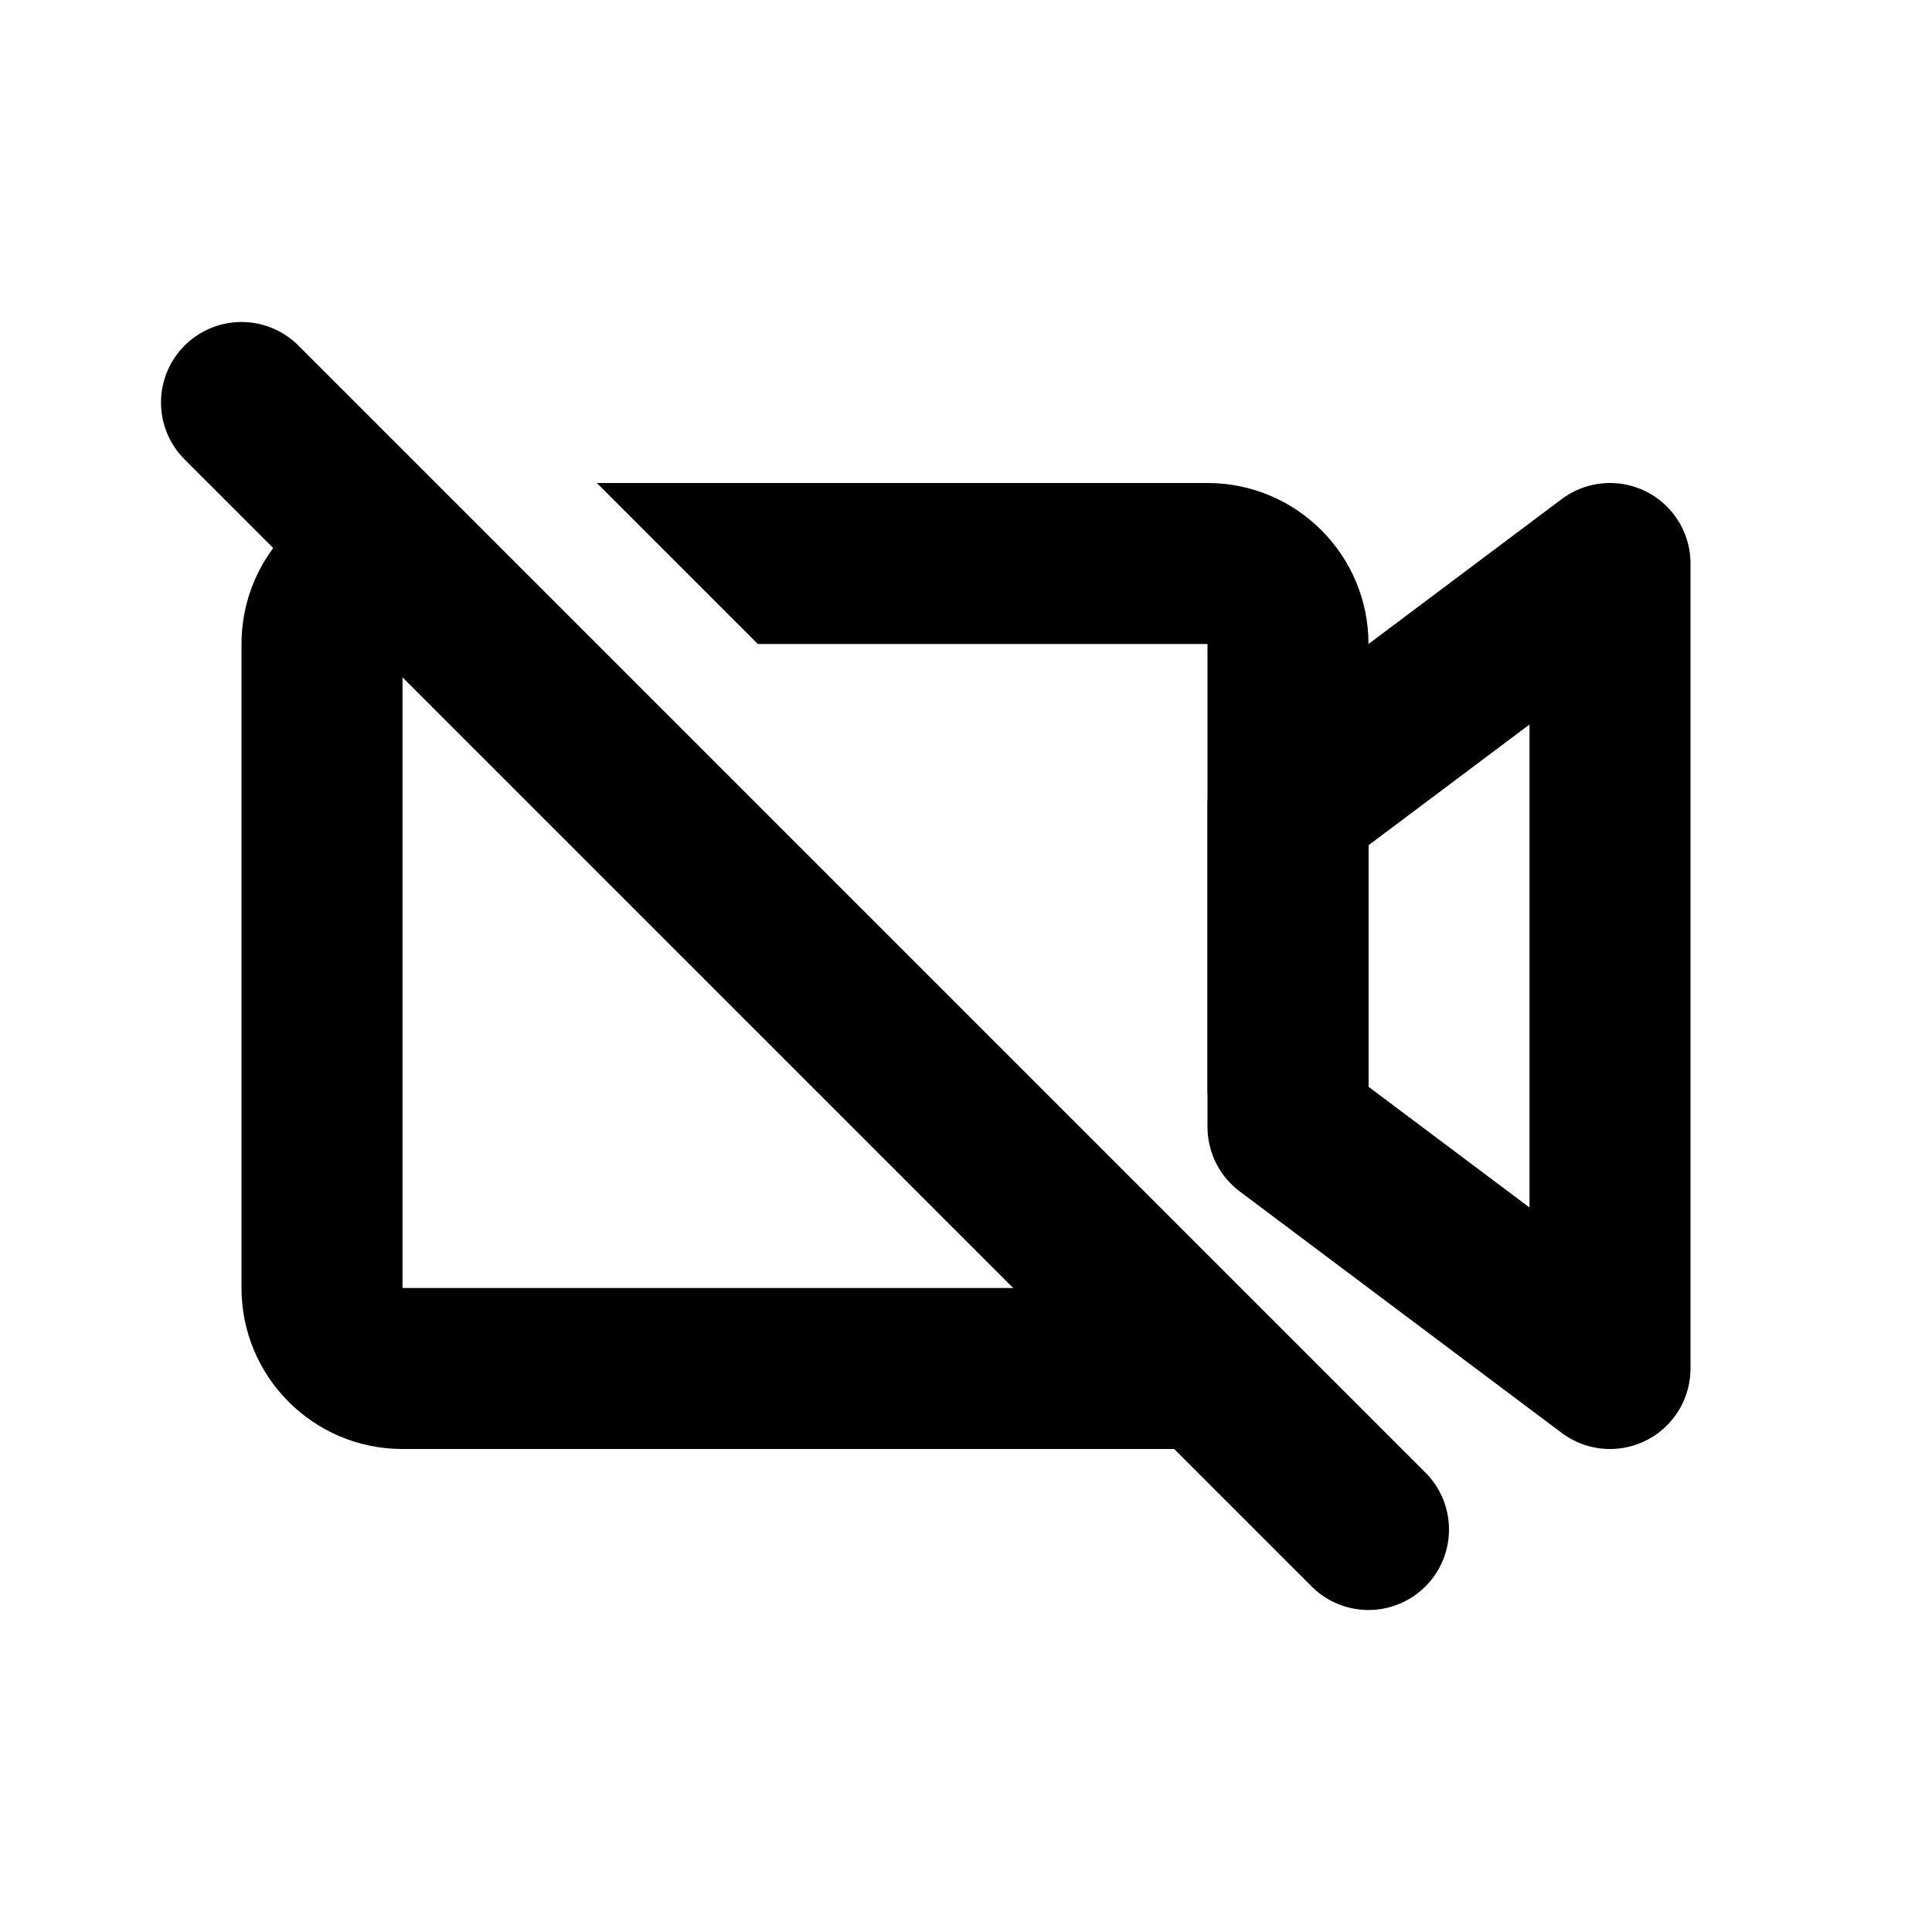
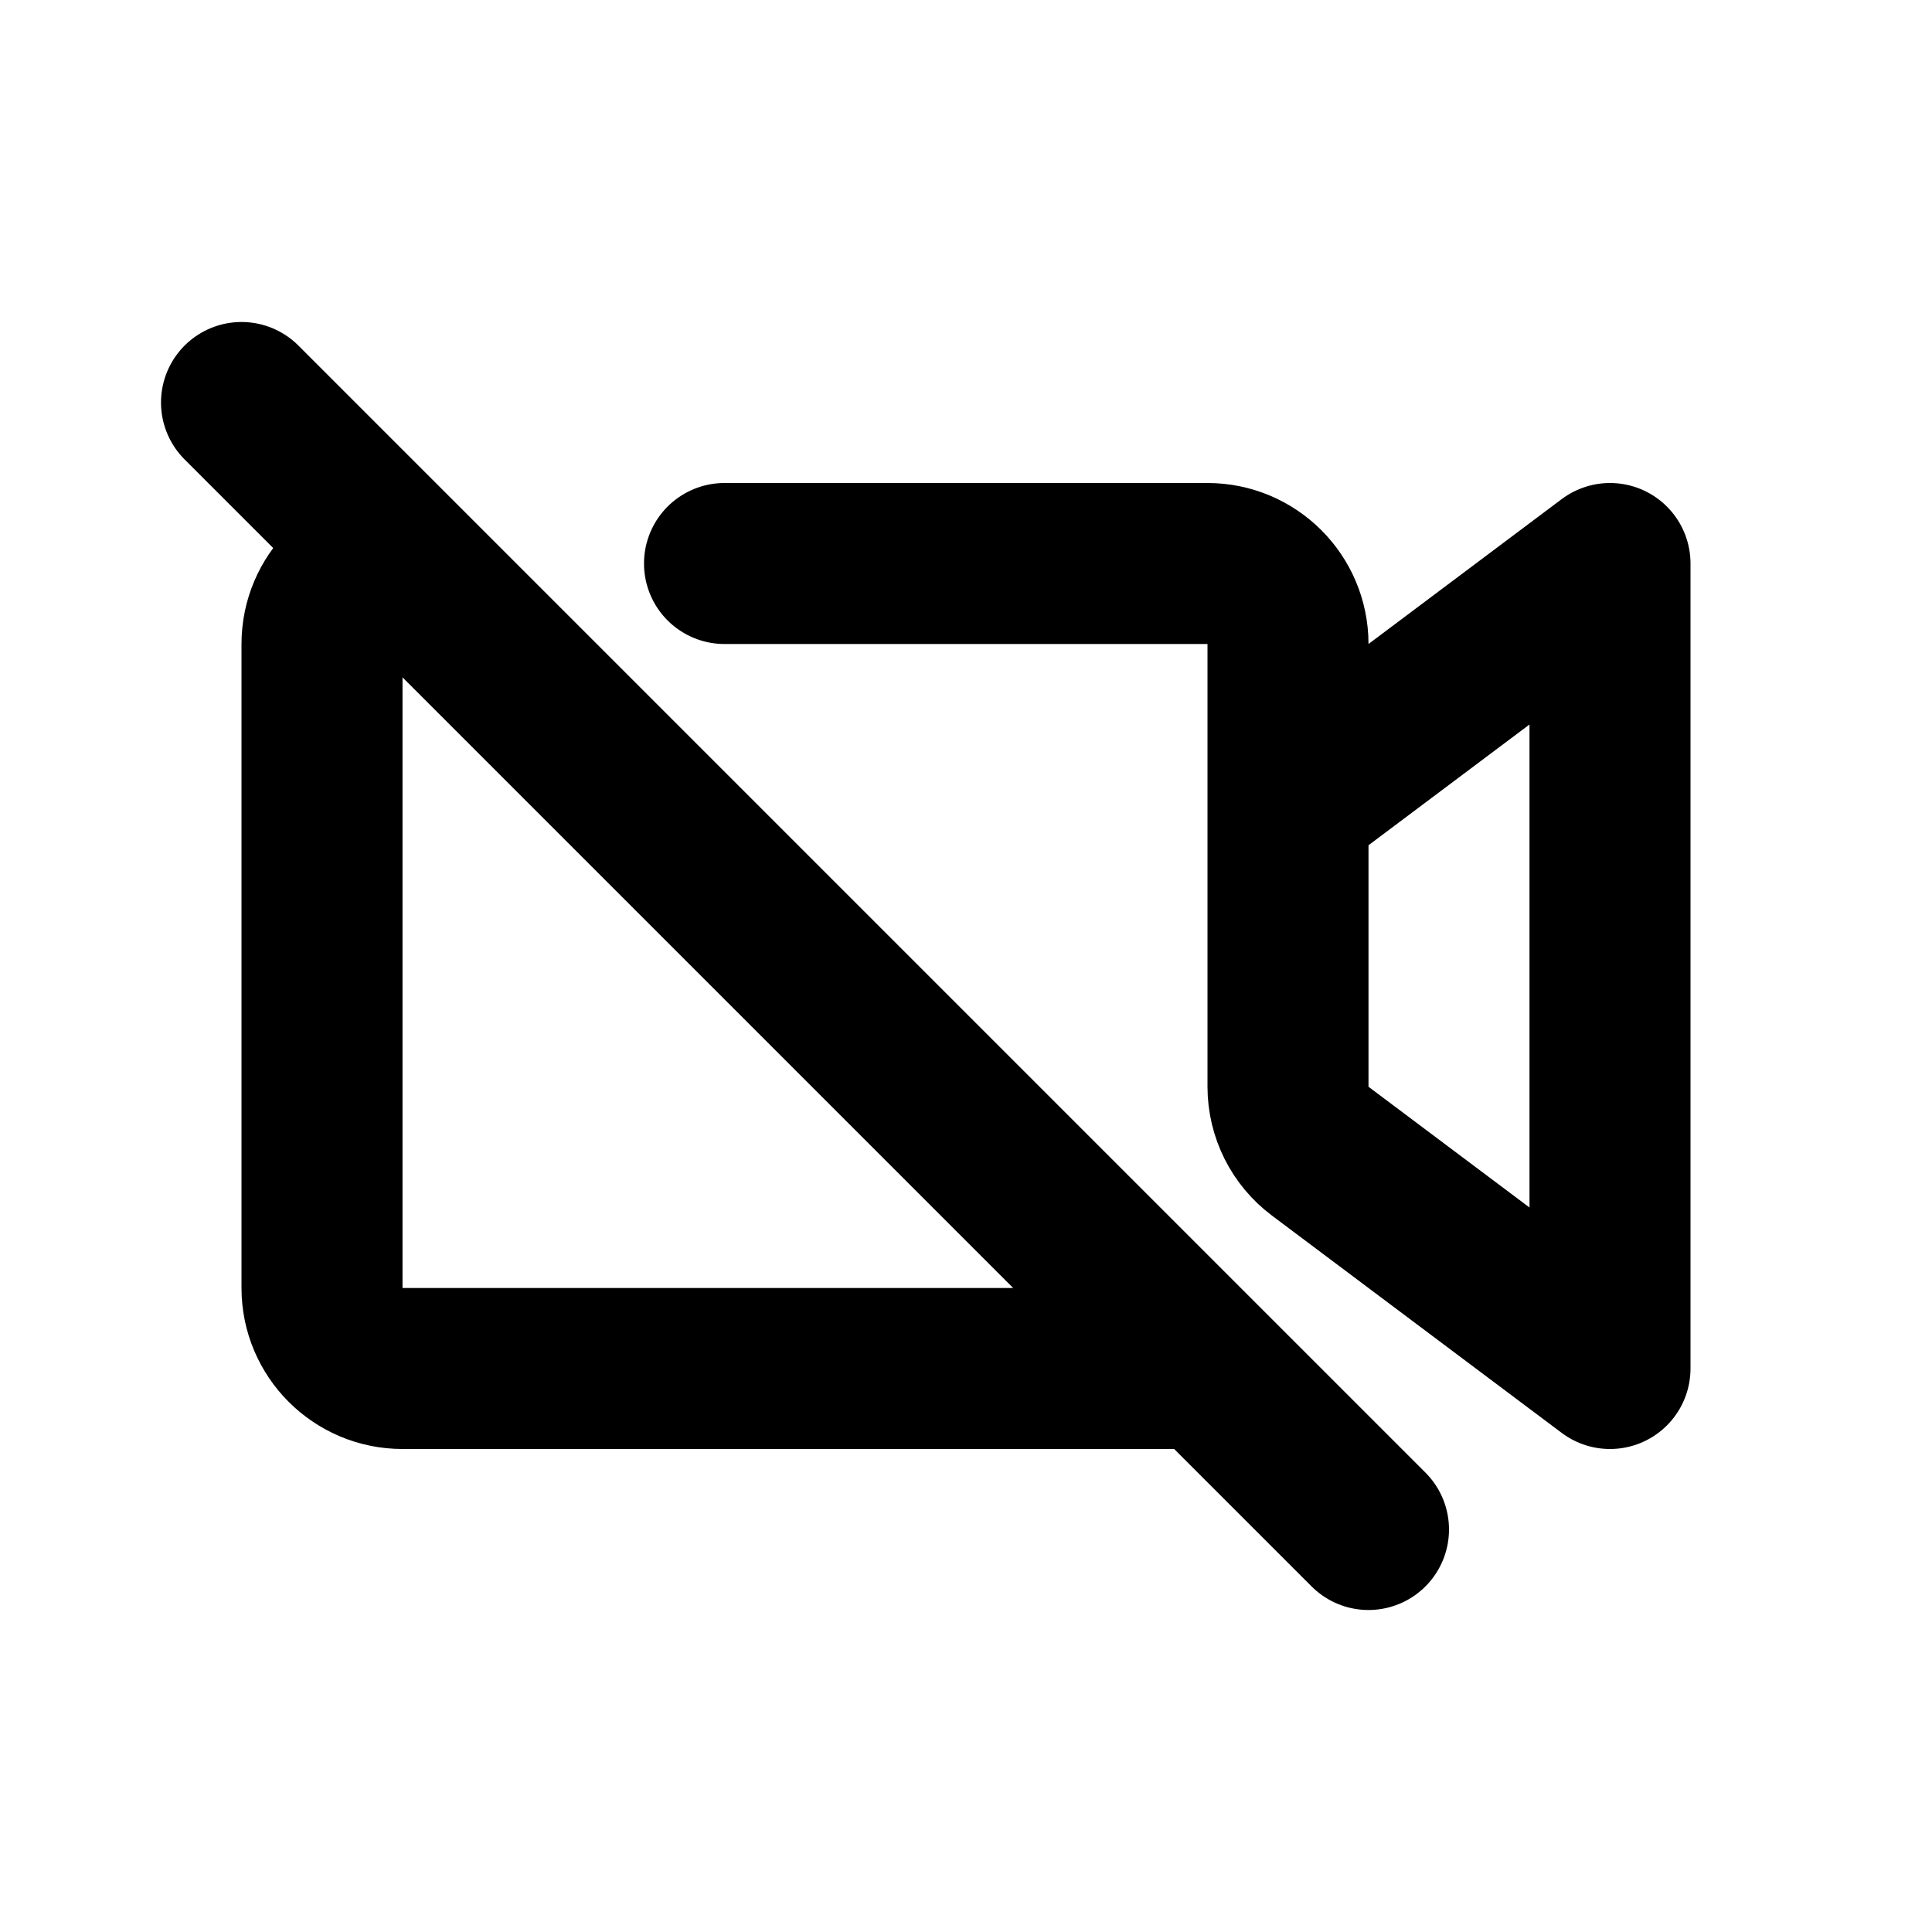
<svg xmlns="http://www.w3.org/2000/svg" fill="none" viewBox="0 0 24 24">
-   <path stroke="currentColor" stroke-linejoin="round" stroke-width="2" d="M20 7l-4 3v4l4 3V7z" />
-   <path stroke="currentColor" stroke-linecap="round" stroke-width="2" d="M3 5l14 14" />
-   <path fill="currentColor" fill-rule="evenodd" d="M4.622 6.036A2 2 0 003 8v8a2 2 0 002 2h10c.447 0 .86-.146 1.192-.394L14.586 16H5V8h1.586L4.622 6.036zM15 13.586V8H9.414l-2-2H15a2 2 0 012 2v7.586l-2-2z" clip-rule="evenodd" />
+   <path stroke="currentColor" stroke-linecap="round" stroke-linejoin="round" stroke-width="2" d="M3 5L17 19M9 7H15C15.552 7 16 7.448 16 8V13.5C16 13.815 16.148 14.111 16.4 14.3L20 17V7L16 10M15 17H5C4.448 17 4 16.552 4 16V8C4 7.448 4.448 7 5 7" />
</svg>
